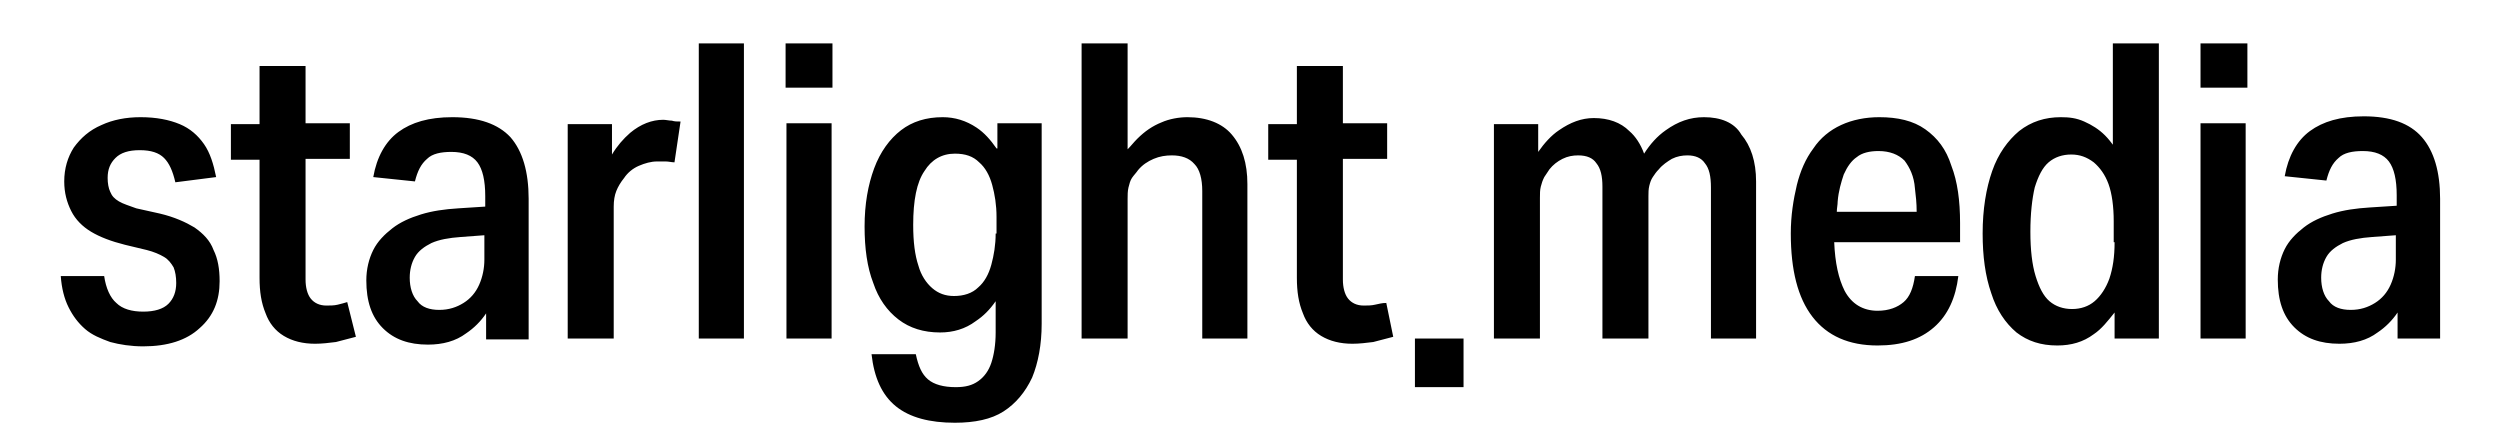
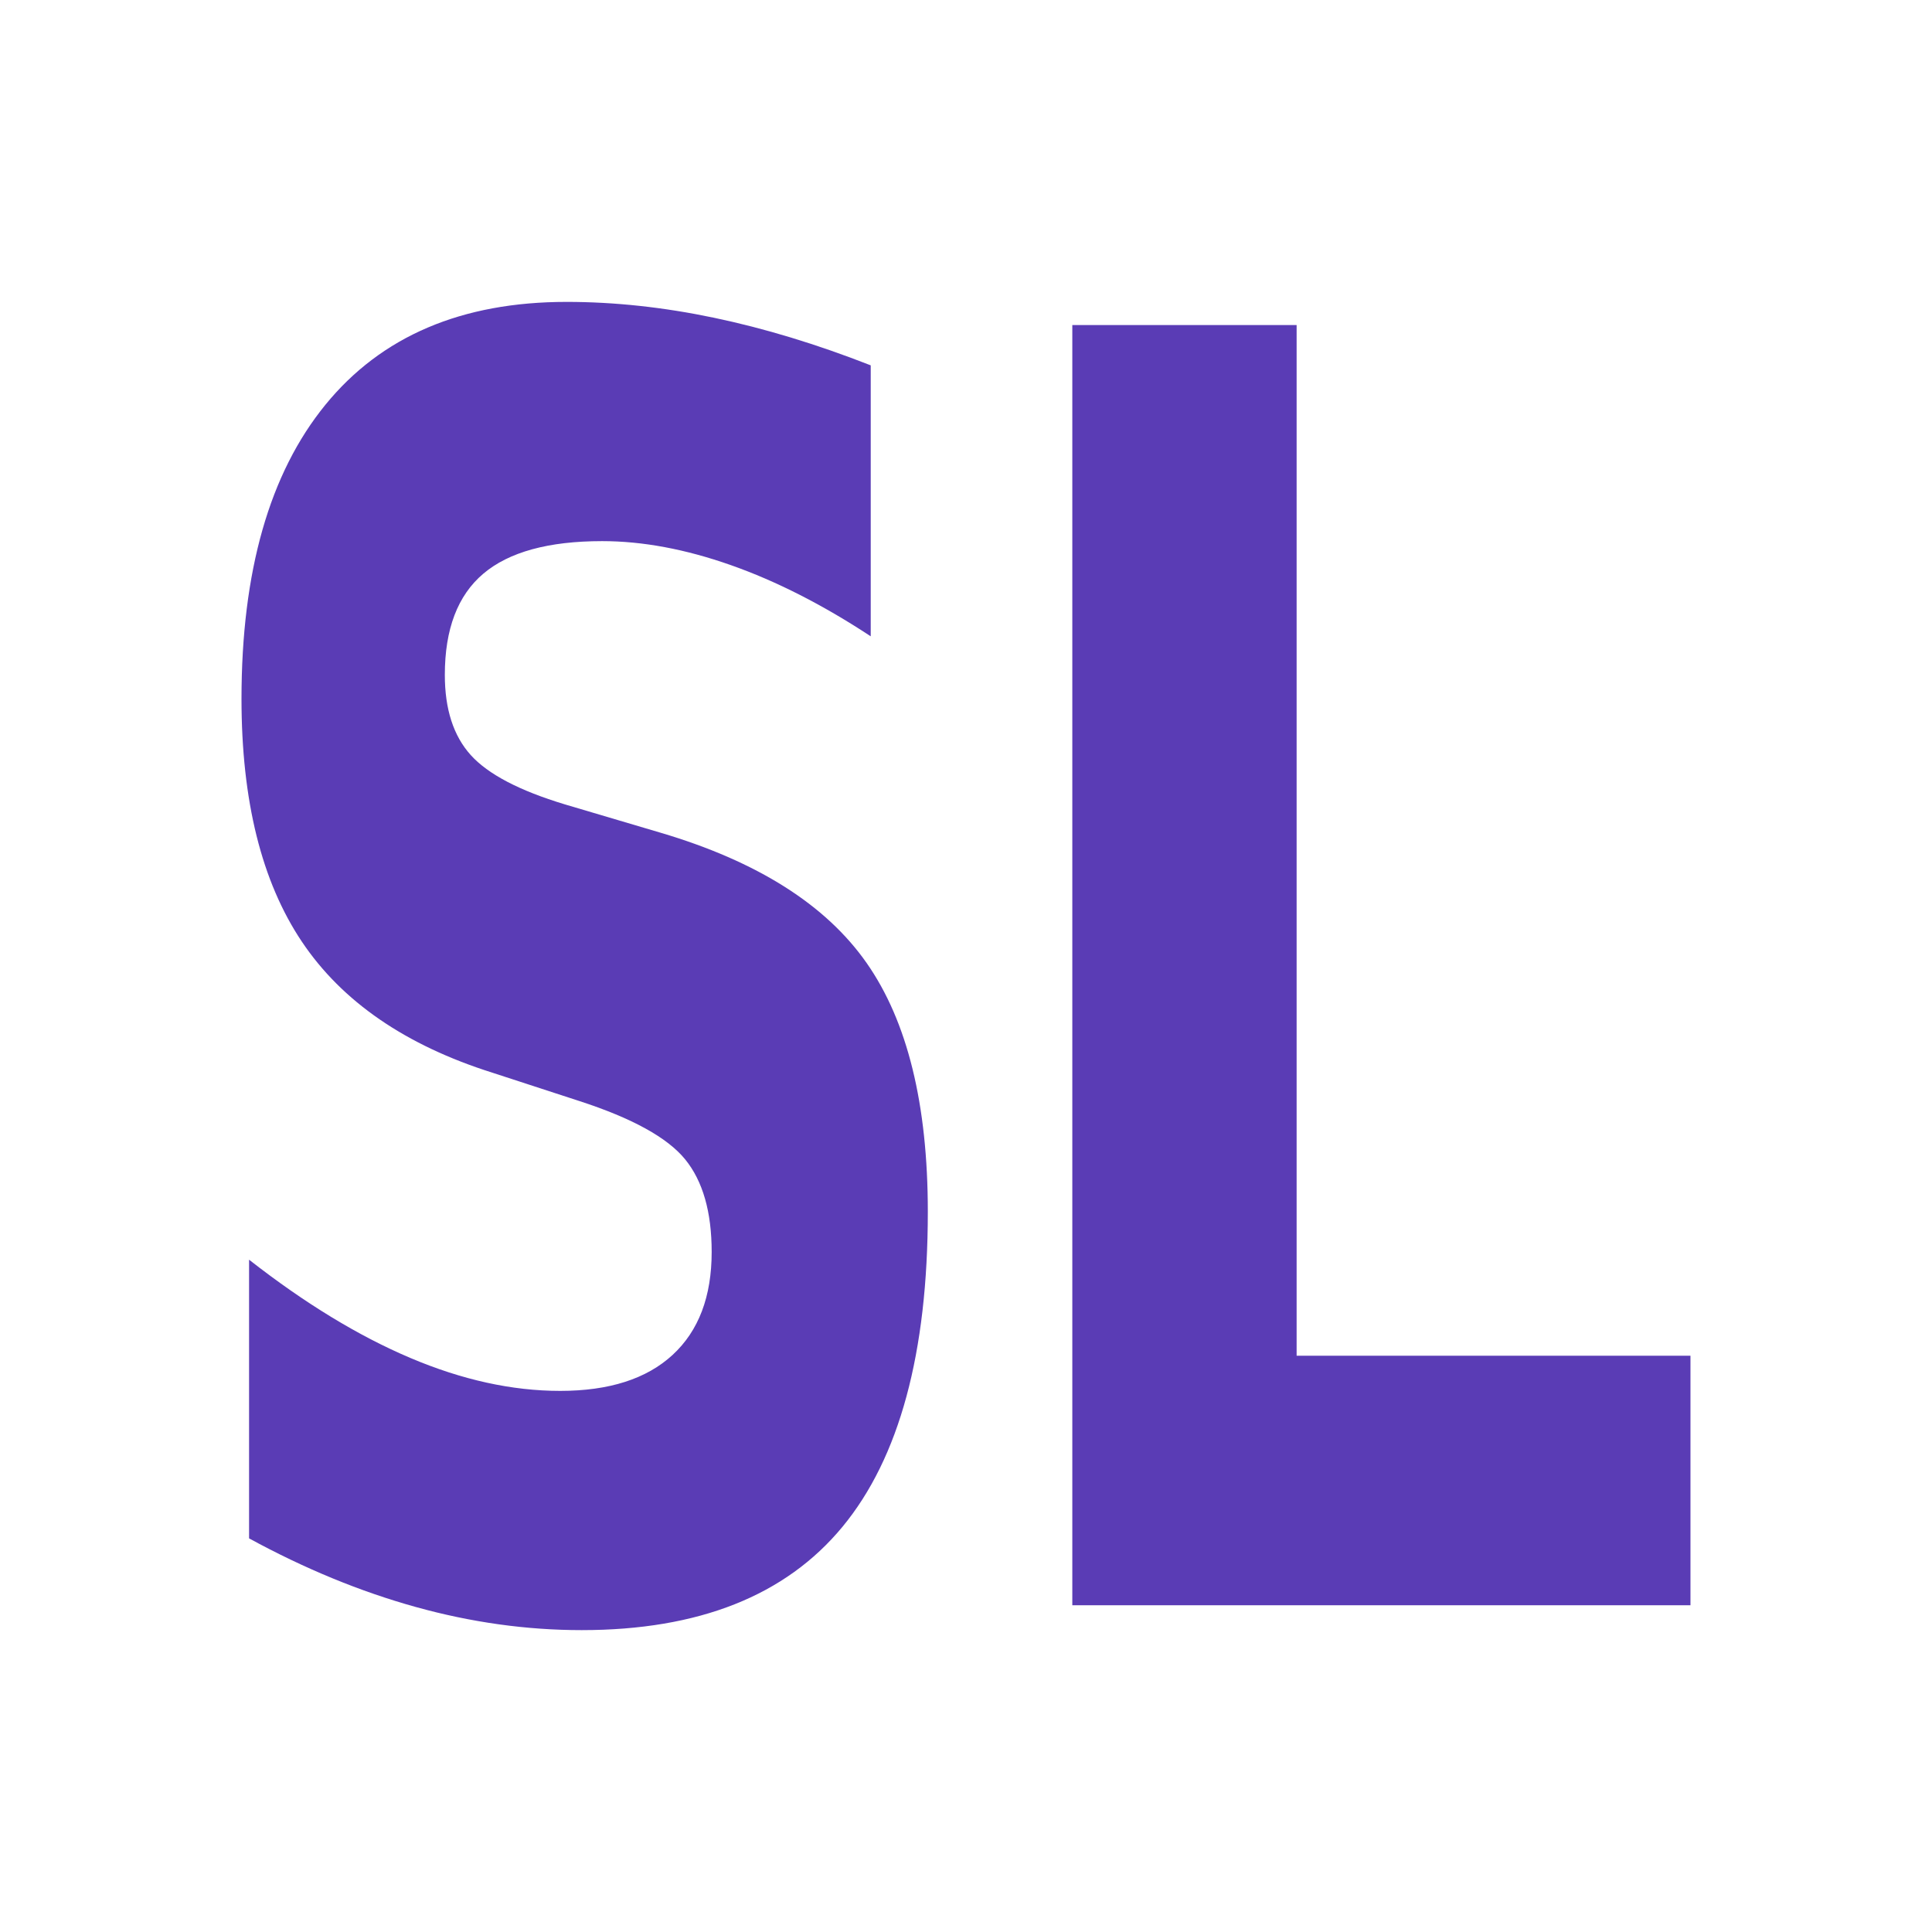
- <svg xmlns="http://www.w3.org/2000/svg" viewBox="0 0 288 51">
-   <path fill="none" d="M0 0h288v51H0z" />
-   <path d="M196.3 13.5c-1.6 0-3 .5-4.4 1.5-1 .7-1.8 1.6-2.5 2.7-.4-1.1-1-2-1.7-2.6-1-1-2.4-1.5-4.1-1.5-1.4 0-2.7.5-4 1.4-.9.6-1.7 1.5-2.4 2.5v-3.2h-5.1V39h5.3V22.8c0-.5 0-.9.1-1.3s.2-.7.4-1.1l.6-.9q.6-.75 1.5-1.2c.6-.3 1.2-.4 1.8-.4q1.5 0 2.1.9c.5.6.7 1.5.7 2.7V39h5.3V22.6c0-.4 0-.8.1-1.2s.2-.7.4-1 .4-.6.7-.9c.4-.5 1-.9 1.5-1.2.6-.3 1.2-.4 1.8-.4.9 0 1.6.3 2 .9.5.6.7 1.5.7 2.8V39h5.2V20.9c0-2.3-.6-4.1-1.7-5.4-.8-1.4-2.4-2-4.3-2m25.5 1.4c-1.4-1-3.2-1.4-5.3-1.4-1.6 0-3.1.3-4.4.9s-2.4 1.5-3.2 2.7c-.9 1.2-1.5 2.6-1.9 4.2-.4 1.7-.7 3.5-.7 5.6 0 4.2.8 7.4 2.5 9.6q2.55 3.3 7.5 3.3c2.8 0 4.9-.7 6.5-2.1s2.5-3.4 2.8-5.9h-5c-.2 1.4-.6 2.4-1.3 3s-1.7 1-3 1c-1.7 0-3-.8-3.8-2.3-.7-1.4-1.1-3.2-1.2-5.6h14.5v-2.2c0-2.6-.3-4.8-1-6.6-.6-1.9-1.6-3.2-3-4.2m-10.2 9.5c0-.4.1-.8.1-1.2.1-1.2.4-2.2.7-3.1.4-.9.9-1.6 1.5-2 .6-.5 1.5-.7 2.5-.7 1.3 0 2.3.4 3 1.1.6.8 1.1 1.8 1.2 3.2.1.8.2 1.7.2 2.7zm31.9-7.6c-.3-.4-.6-.8-1-1.2-.7-.7-1.5-1.2-2.4-1.6s-1.7-.5-2.7-.5c-1.8 0-3.4.5-4.8 1.6-1.3 1.1-2.4 2.6-3.1 4.6s-1.1 4.4-1.1 7.2c0 2.6.3 4.9 1 6.9.6 1.9 1.6 3.4 2.9 4.5 1.3 1 2.8 1.5 4.7 1.5 1.6 0 3-.4 4.2-1.3.9-.6 1.6-1.5 2.4-2.5v3h5.1V5h-5.3v11.8zm.1 11.1c0 1.7-.2 3-.6 4.2-.4 1.1-1 2-1.7 2.6s-1.6.9-2.6.9-1.9-.3-2.6-.9-1.2-1.6-1.6-2.9q-.6-1.95-.6-5.1c0-2.1.2-3.8.5-5.1.4-1.3.9-2.3 1.6-2.9s1.6-.9 2.6-.9 1.8.3 2.6.9c.7.6 1.3 1.4 1.7 2.5s.6 2.6.6 4.3v2.4zM253.5 5h5.4v5.1h-5.4zm0 9.2h5.2V39h-5.2zm25.5 1.6c-1.4-1.6-3.6-2.4-6.7-2.4-2.7 0-4.7.6-6.2 1.7s-2.5 2.9-2.9 5.2l4.8.5c.3-1.2.7-2 1.4-2.6.6-.6 1.6-.8 2.8-.8q2.1 0 3 1.2t.9 3.9v1.2l-3.1.2c-1.6.1-3 .3-4.3.7s-2.4.9-3.3 1.6-1.7 1.5-2.2 2.5-.8 2.2-.8 3.5c0 2.4.6 4.2 1.9 5.5s3 1.9 5.2 1.9c1.7 0 3.2-.4 4.4-1.3.9-.6 1.7-1.4 2.3-2.3v3h4.9V22.9c0-3.1-.7-5.5-2.1-7.1m-3 14.1c0 1-.2 2-.6 2.9q-.6 1.35-1.8 2.1c-.8.5-1.7.8-2.8.8s-2-.3-2.5-1c-.6-.6-.9-1.6-.9-2.7q0-1.35.6-2.4c.4-.7 1.1-1.2 1.9-1.6.9-.4 2-.6 3.4-.7l2.7-.2zM22.4 26.2c-1-.6-2.3-1.2-4-1.6l-2.7-.6c-.8-.3-1.5-.5-2-.8s-.8-.6-1-1.1c-.2-.4-.3-1-.3-1.6 0-1 .3-1.7.9-2.3s1.5-.9 2.8-.9 2.2.3 2.8.9 1 1.5 1.3 2.8l4.7-.6c-.3-1.5-.7-2.8-1.4-3.8s-1.6-1.8-2.8-2.3-2.7-.8-4.5-.8q-2.55 0-4.5.9c-1.4.6-2.4 1.5-3.2 2.6-.7 1.1-1.1 2.4-1.1 3.9 0 1.3.3 2.4.8 3.4s1.3 1.8 2.3 2.4q1.5.9 3.9 1.5l2.5.6c.8.2 1.5.5 2 .8s.8.7 1.1 1.2q.3.75.3 1.8 0 1.5-.9 2.4c-.6.6-1.6.9-2.9.9s-2.4-.3-3.1-1c-.7-.6-1.2-1.7-1.4-3.1H7q.15 2.1.9 3.6c.5 1 1.1 1.8 1.9 2.5s1.8 1.1 2.9 1.5c1.1.3 2.4.5 3.8.5 2.8 0 5-.7 6.5-2.1 1.6-1.4 2.3-3.2 2.3-5.4 0-1.4-.2-2.6-.7-3.6-.4-1.1-1.2-1.9-2.2-2.6m16.5 8.9c-.4.1-.9.1-1.3.1-.8 0-1.4-.3-1.8-.8s-.6-1.3-.6-2.2V18.3h5.1v-4.1h-5.1V7.6h-5.3v6.7h-3.3v4.1h3.3V32c0 1.6.2 2.9.7 4.1.4 1.1 1.1 2 2.1 2.6q1.5.9 3.6.9c.8 0 1.6-.1 2.4-.2.8-.2 1.5-.4 2.3-.6l-1-4c-.3.1-.7.2-1.1.3m13.2-21.6c-2.7 0-4.7.6-6.2 1.7s-2.5 2.9-2.9 5.2l4.8.5c.3-1.2.7-2 1.4-2.6.6-.6 1.6-.8 2.8-.8q2.1 0 3 1.2t.9 3.9v1.2l-3.1.2c-1.6.1-3 .3-4.3.7s-2.4.9-3.3 1.6-1.7 1.5-2.2 2.5-.8 2.2-.8 3.5c0 2.4.6 4.2 1.9 5.5s3 1.9 5.2 1.9c1.7 0 3.2-.4 4.4-1.3.9-.6 1.7-1.4 2.3-2.3v3h4.9V22.9c0-3.1-.7-5.5-2.1-7.1-1.4-1.5-3.6-2.3-6.7-2.3m3.7 16.4c0 1-.2 2-.6 2.9q-.6 1.35-1.8 2.1c-.8.5-1.7.8-2.8.8s-2-.3-2.5-1c-.6-.6-.9-1.6-.9-2.7q0-1.35.6-2.4c.4-.7 1.1-1.2 1.9-1.6.9-.4 2-.6 3.4-.7l2.7-.2zm20.6-16.1c-1.3 0-2.6.5-3.8 1.5-.8.7-1.5 1.5-2.1 2.5v-3.5h-5.1V39h5.3V23.8q0-1.05.3-1.8t.9-1.5c.4-.6 1-1.1 1.7-1.4s1.4-.5 2.1-.5h1c.3 0 .7.1 1 .1l.7-4.7c-.4 0-.7 0-1-.1-.3 0-.7-.1-1-.1M80.5 5h5.2v34h-5.2zm10 0h5.4v5.1h-5.4zm.1 9.2h5.2V39h-5.2zm24.2 2.9c-.7-1-1.4-1.8-2.3-2.4q-1.8-1.2-3.9-1.2-2.85 0-4.8 1.5c-1.3 1-2.4 2.5-3.1 4.4s-1.1 4.1-1.1 6.7c0 2.5.3 4.7 1 6.5.6 1.8 1.6 3.2 2.9 4.2q1.95 1.5 4.8 1.5c1.5 0 2.9-.4 4.1-1.3.9-.6 1.6-1.3 2.3-2.3v3.6c0 1.4-.2 2.6-.5 3.5q-.45 1.35-1.5 2.1c-.7.5-1.5.7-2.6.7-1.4 0-2.5-.3-3.2-.9s-1.1-1.5-1.4-2.9h-5.1c.3 2.7 1.2 4.7 2.8 6s3.9 1.9 6.8 1.9c2.3 0 4.2-.4 5.6-1.3q2.1-1.35 3.3-3.9c.7-1.7 1.1-3.8 1.1-6.2V14.2h-5.1v2.9zm-.1 9.8c0 1.3-.2 2.5-.5 3.6s-.8 2-1.5 2.6c-.7.7-1.7 1-2.8 1-1 0-1.8-.3-2.5-.9s-1.3-1.5-1.6-2.6c-.4-1.2-.6-2.7-.6-4.7 0-2.8.4-4.9 1.3-6.2.8-1.3 2-2 3.5-2 1.2 0 2.1.3 2.8 1 .7.6 1.2 1.5 1.5 2.6s.5 2.3.5 3.7v1.9zm22.1-13.4c-1 0-2.1.2-3 .6-1 .4-1.9 1-2.8 1.9-.4.4-.7.8-1.1 1.2V5h-5.3v34h5.3V22.9c0-.4 0-.9.1-1.3s.2-.8.4-1.1.5-.6.7-.9c.5-.6 1.1-1 1.8-1.3s1.4-.4 2.1-.4c1.1 0 2 .3 2.6 1 .6.6.9 1.7.9 3.1v17h5.2V21.2q0-3.6-1.8-5.7c-1.1-1.3-2.9-2-5.1-2m21.6 21.6c-.4.1-.9.1-1.3.1-.8 0-1.4-.3-1.8-.8s-.6-1.3-.6-2.2V18.3h5.1v-4.1h-5.1V7.6h-5.3v6.7h-3.3v4.1h3.3V32c0 1.6.2 2.9.7 4.1.4 1.1 1.1 2 2.1 2.6q1.5.9 3.6.9c.8 0 1.6-.1 2.4-.2.8-.2 1.5-.4 2.3-.6l-.8-3.9c-.5 0-.8.1-1.3.2M163 39h5.6v5.6H163z" />
+ <svg xmlns="http://www.w3.org/2000/svg" viewBox="0 0 64 64" width="64" height="64" role="img" aria-label="StarLightMedia">
+   <g fill="#5A3CB5">
+     <g transform="matrix(0.0193 0 0 -0.028405 5.162847 53.17624)">
+       <path transform="translate(0 0)" d="M1227 1446V1130Q1104 1185 987.0 1213.0Q870 1241 766 1241Q628 1241 562.0 1203.0Q496 1165 496 1085Q496 1025 540.5 991.5Q585 958 702 934L866 901Q1115 851 1220.0 749.0Q1325 647 1325 459Q1325 212 1178.5 91.5Q1032 -29 731 -29Q589 -29 446.0 -2.0Q303 25 160 78V403Q303 327 436.5 288.5Q570 250 694 250Q820 250 887.0 292.0Q954 334 954 412Q954 482 908.5 520.0Q863 558 727 588L578 621Q354 669 250.5 774.0Q147 879 147 1057Q147 1280 291.0 1400.0Q435 1520 705 1520Q828 1520 958.0 1501.5Q1088 1483 1227 1446Z" />
+       <path transform="translate(1385 0)" d="M188 1493H573V291H1249V0H188Z" />
+     </g>
+   </g>
</svg>
